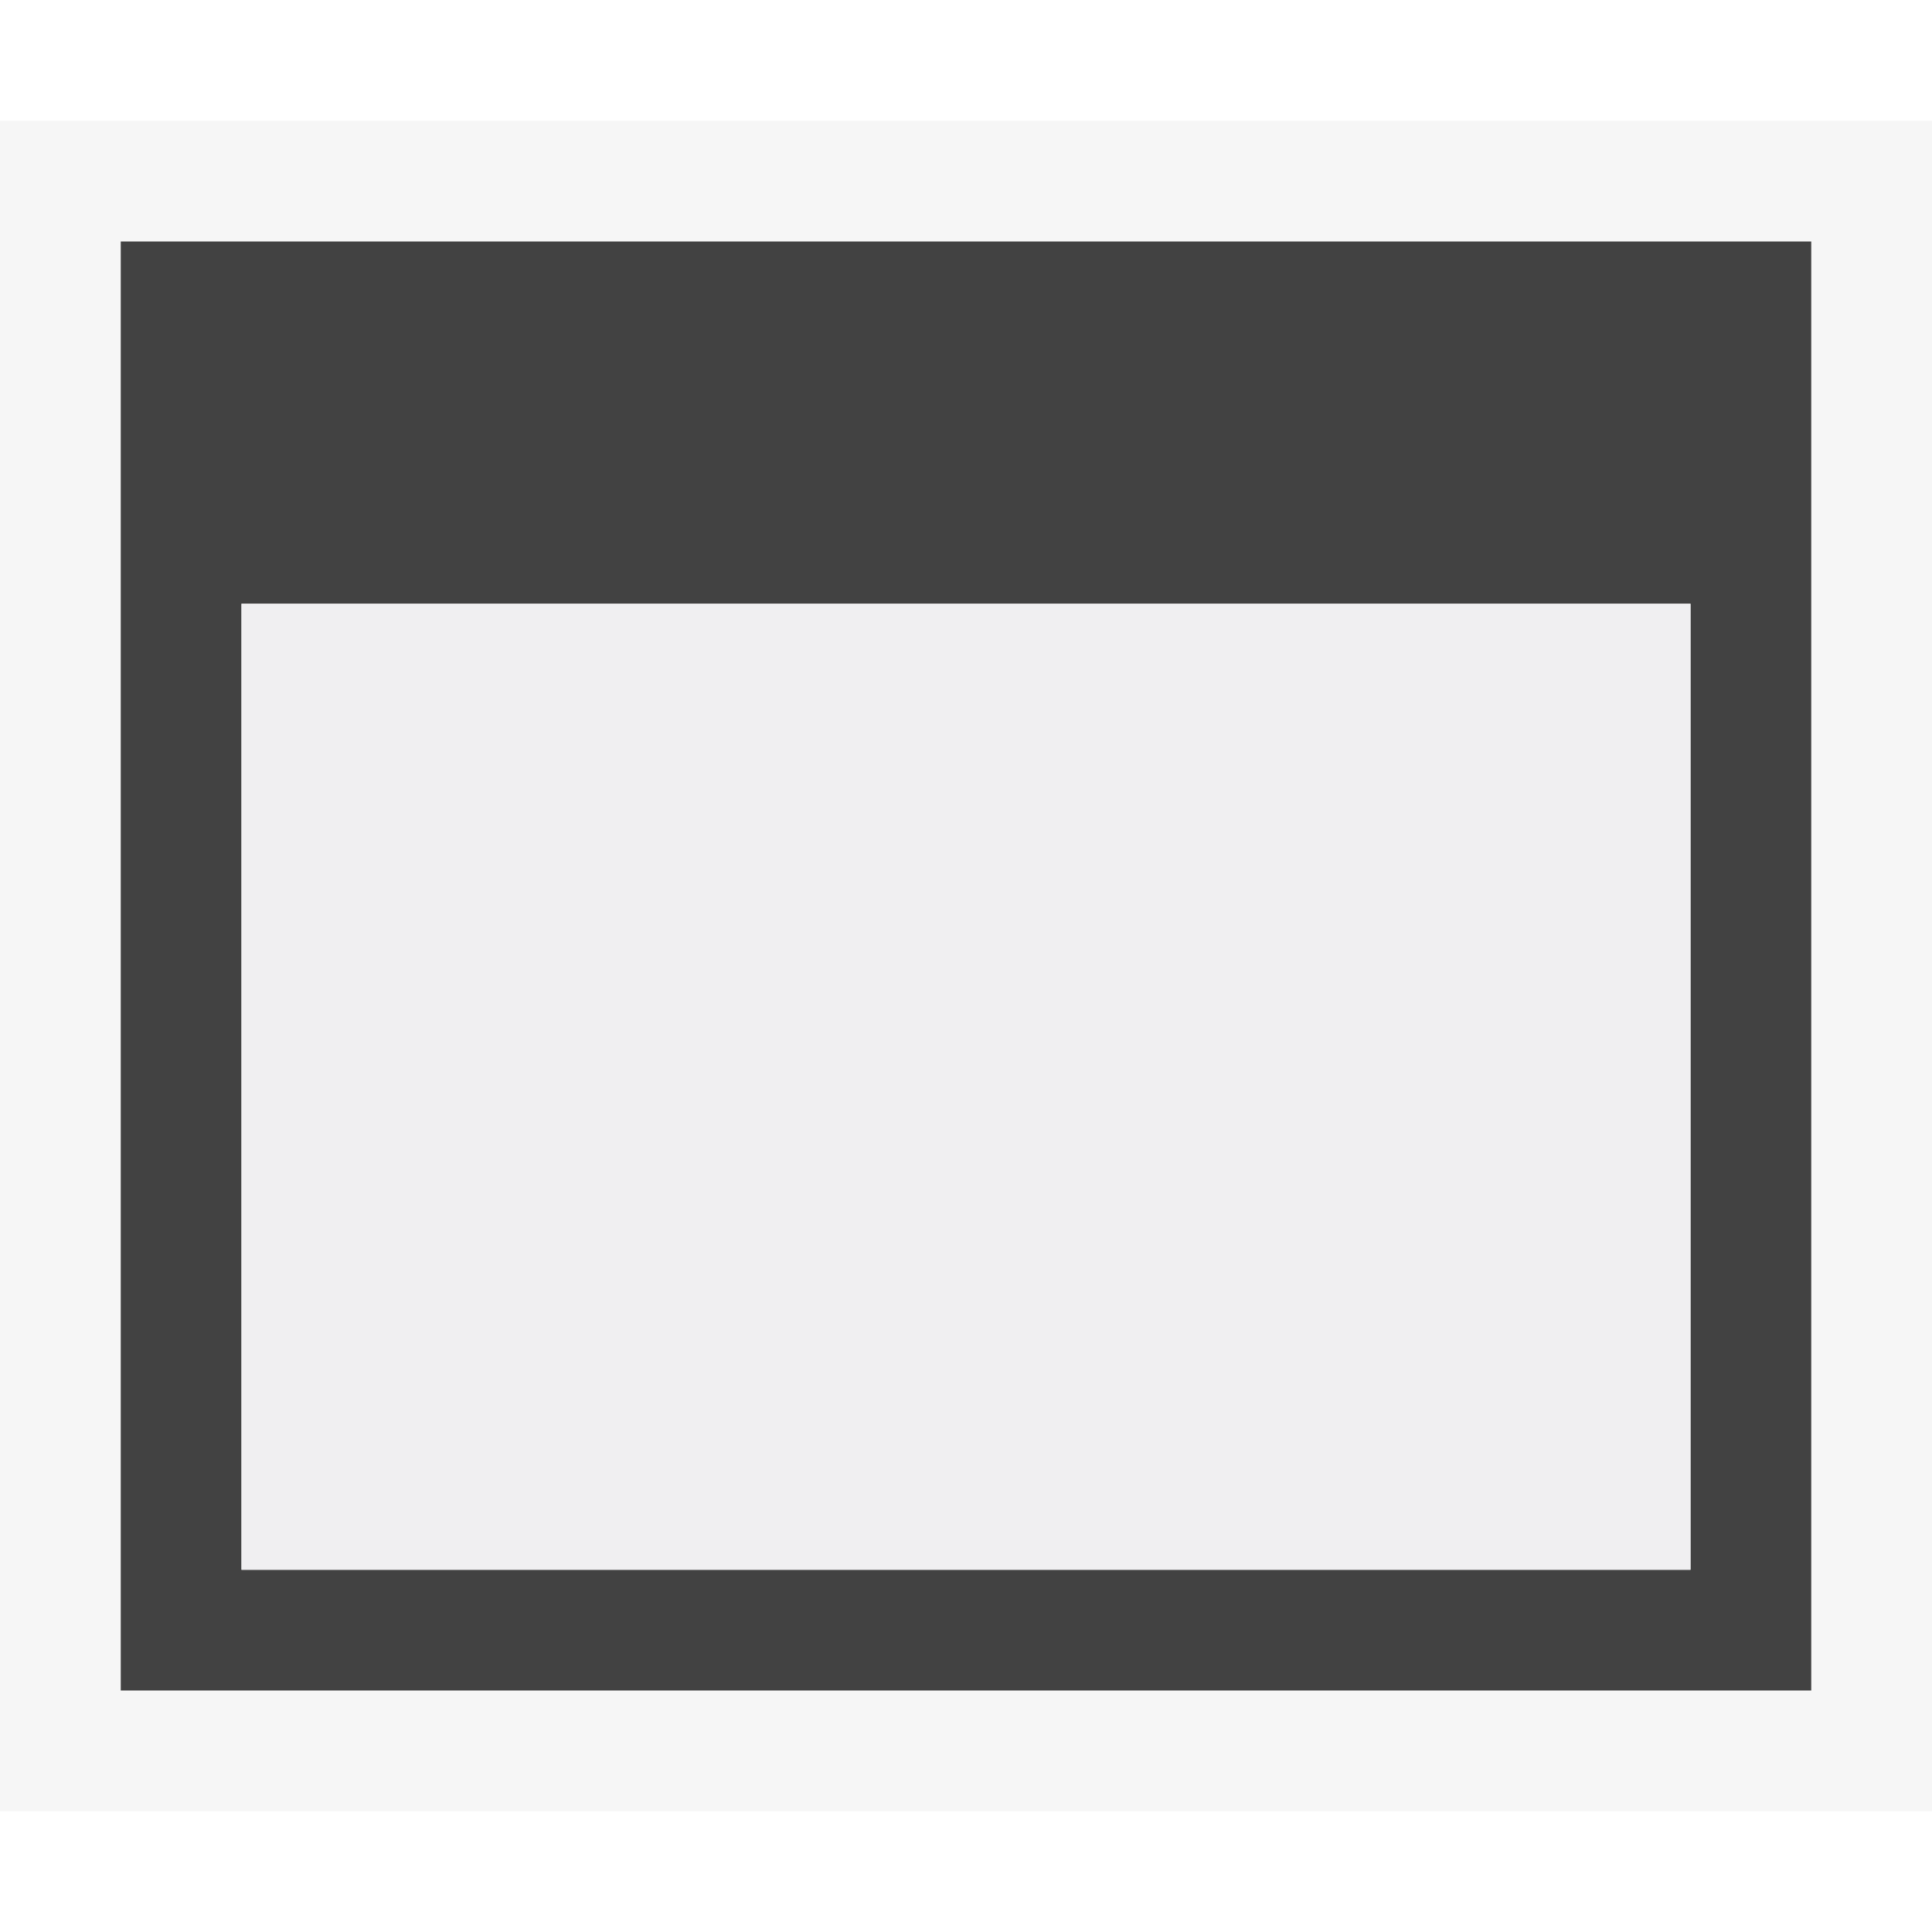
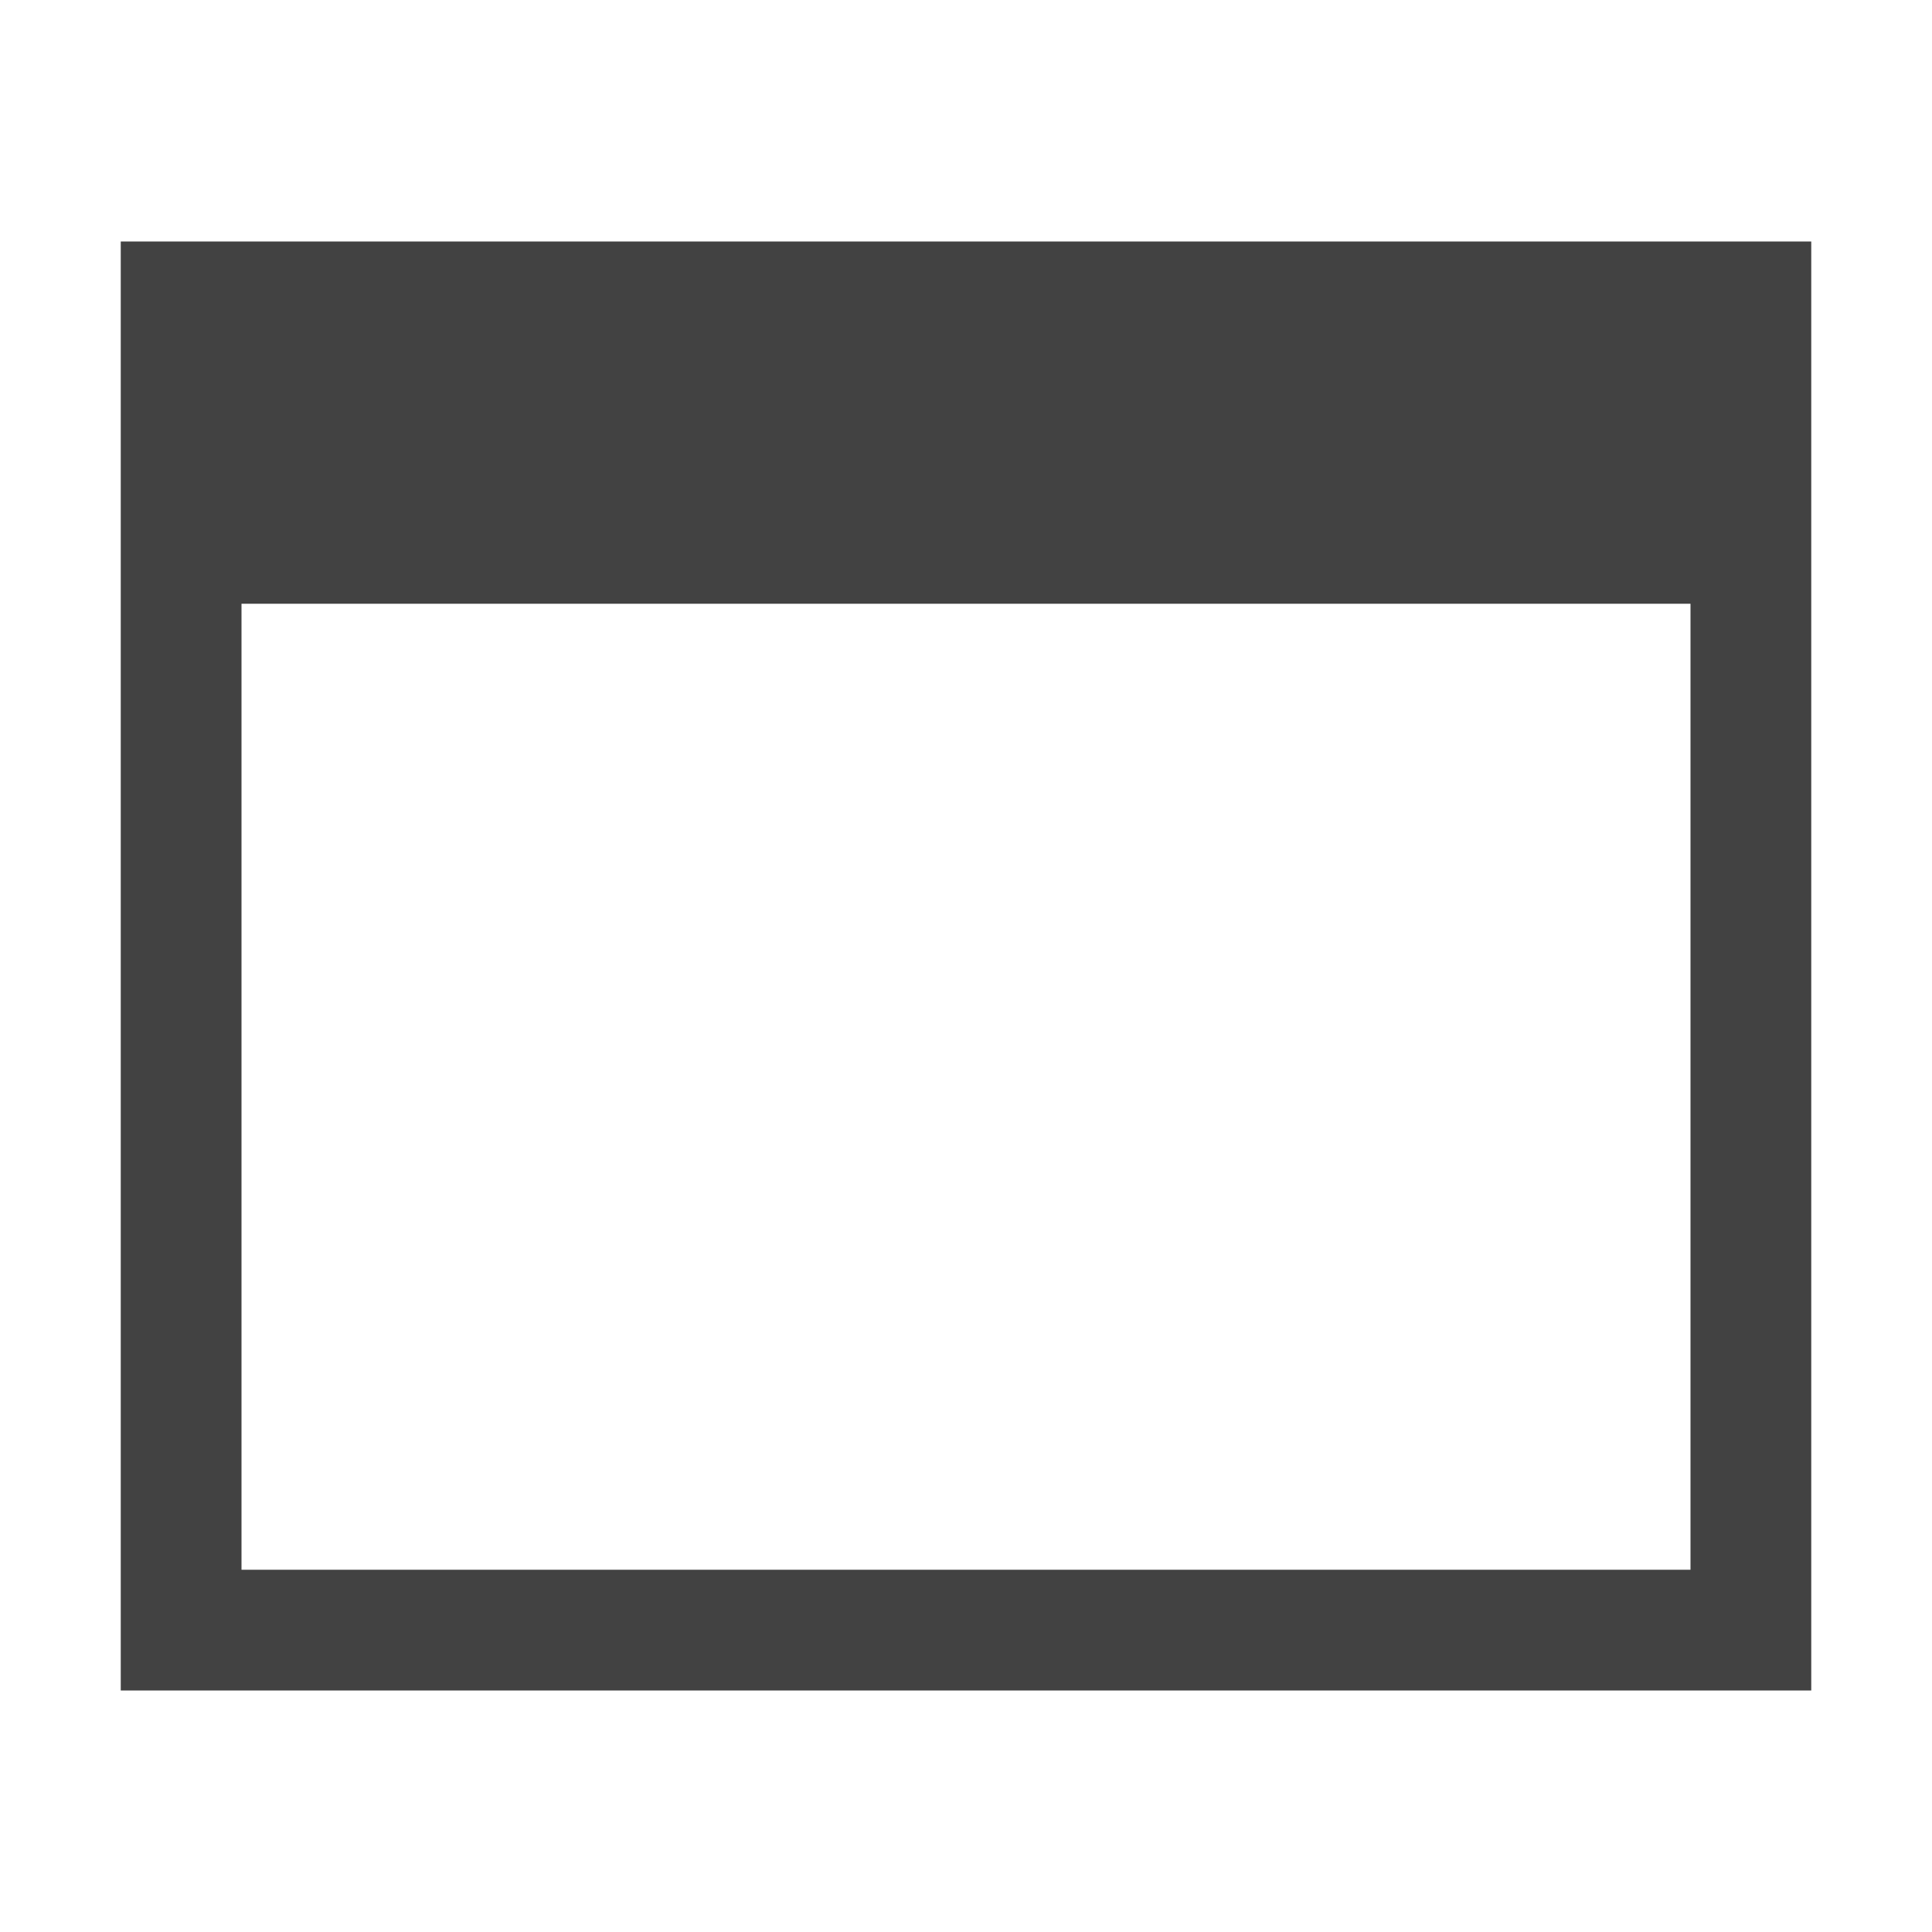
<svg xmlns="http://www.w3.org/2000/svg" viewBox="0 0 16 16">
  <style>.icon-canvas-transparent{opacity:0;fill:#f6f6f6}.icon-vs-out{fill:#f6f6f6}.icon-vs-bg{fill:#424242}.icon-vs-fg{fill:#f0eff1}</style>
  <path class="icon-canvas-transparent" d="M16 16H0V0h16v16z" id="canvas" />
-   <path class="icon-vs-out" d="M16 15H0V1h16v14z" id="outline" />
+   <path class="icon-vs-out" d="M16 15H0V1h16v14z" id="outline" style="display: none;" />
  <path class="icon-vs-bg" d="M1 2v12h14V2H1zm13 11H2V5h12v8z" id="iconBg" />
-   <path class="icon-vs-fg" d="M14 13H2V5h12v8z" id="iconFg" />
+   <path class="icon-vs-fg" d="M14 13H2V5h12v8z" id="iconFg" style="display: none;" />
</svg>
